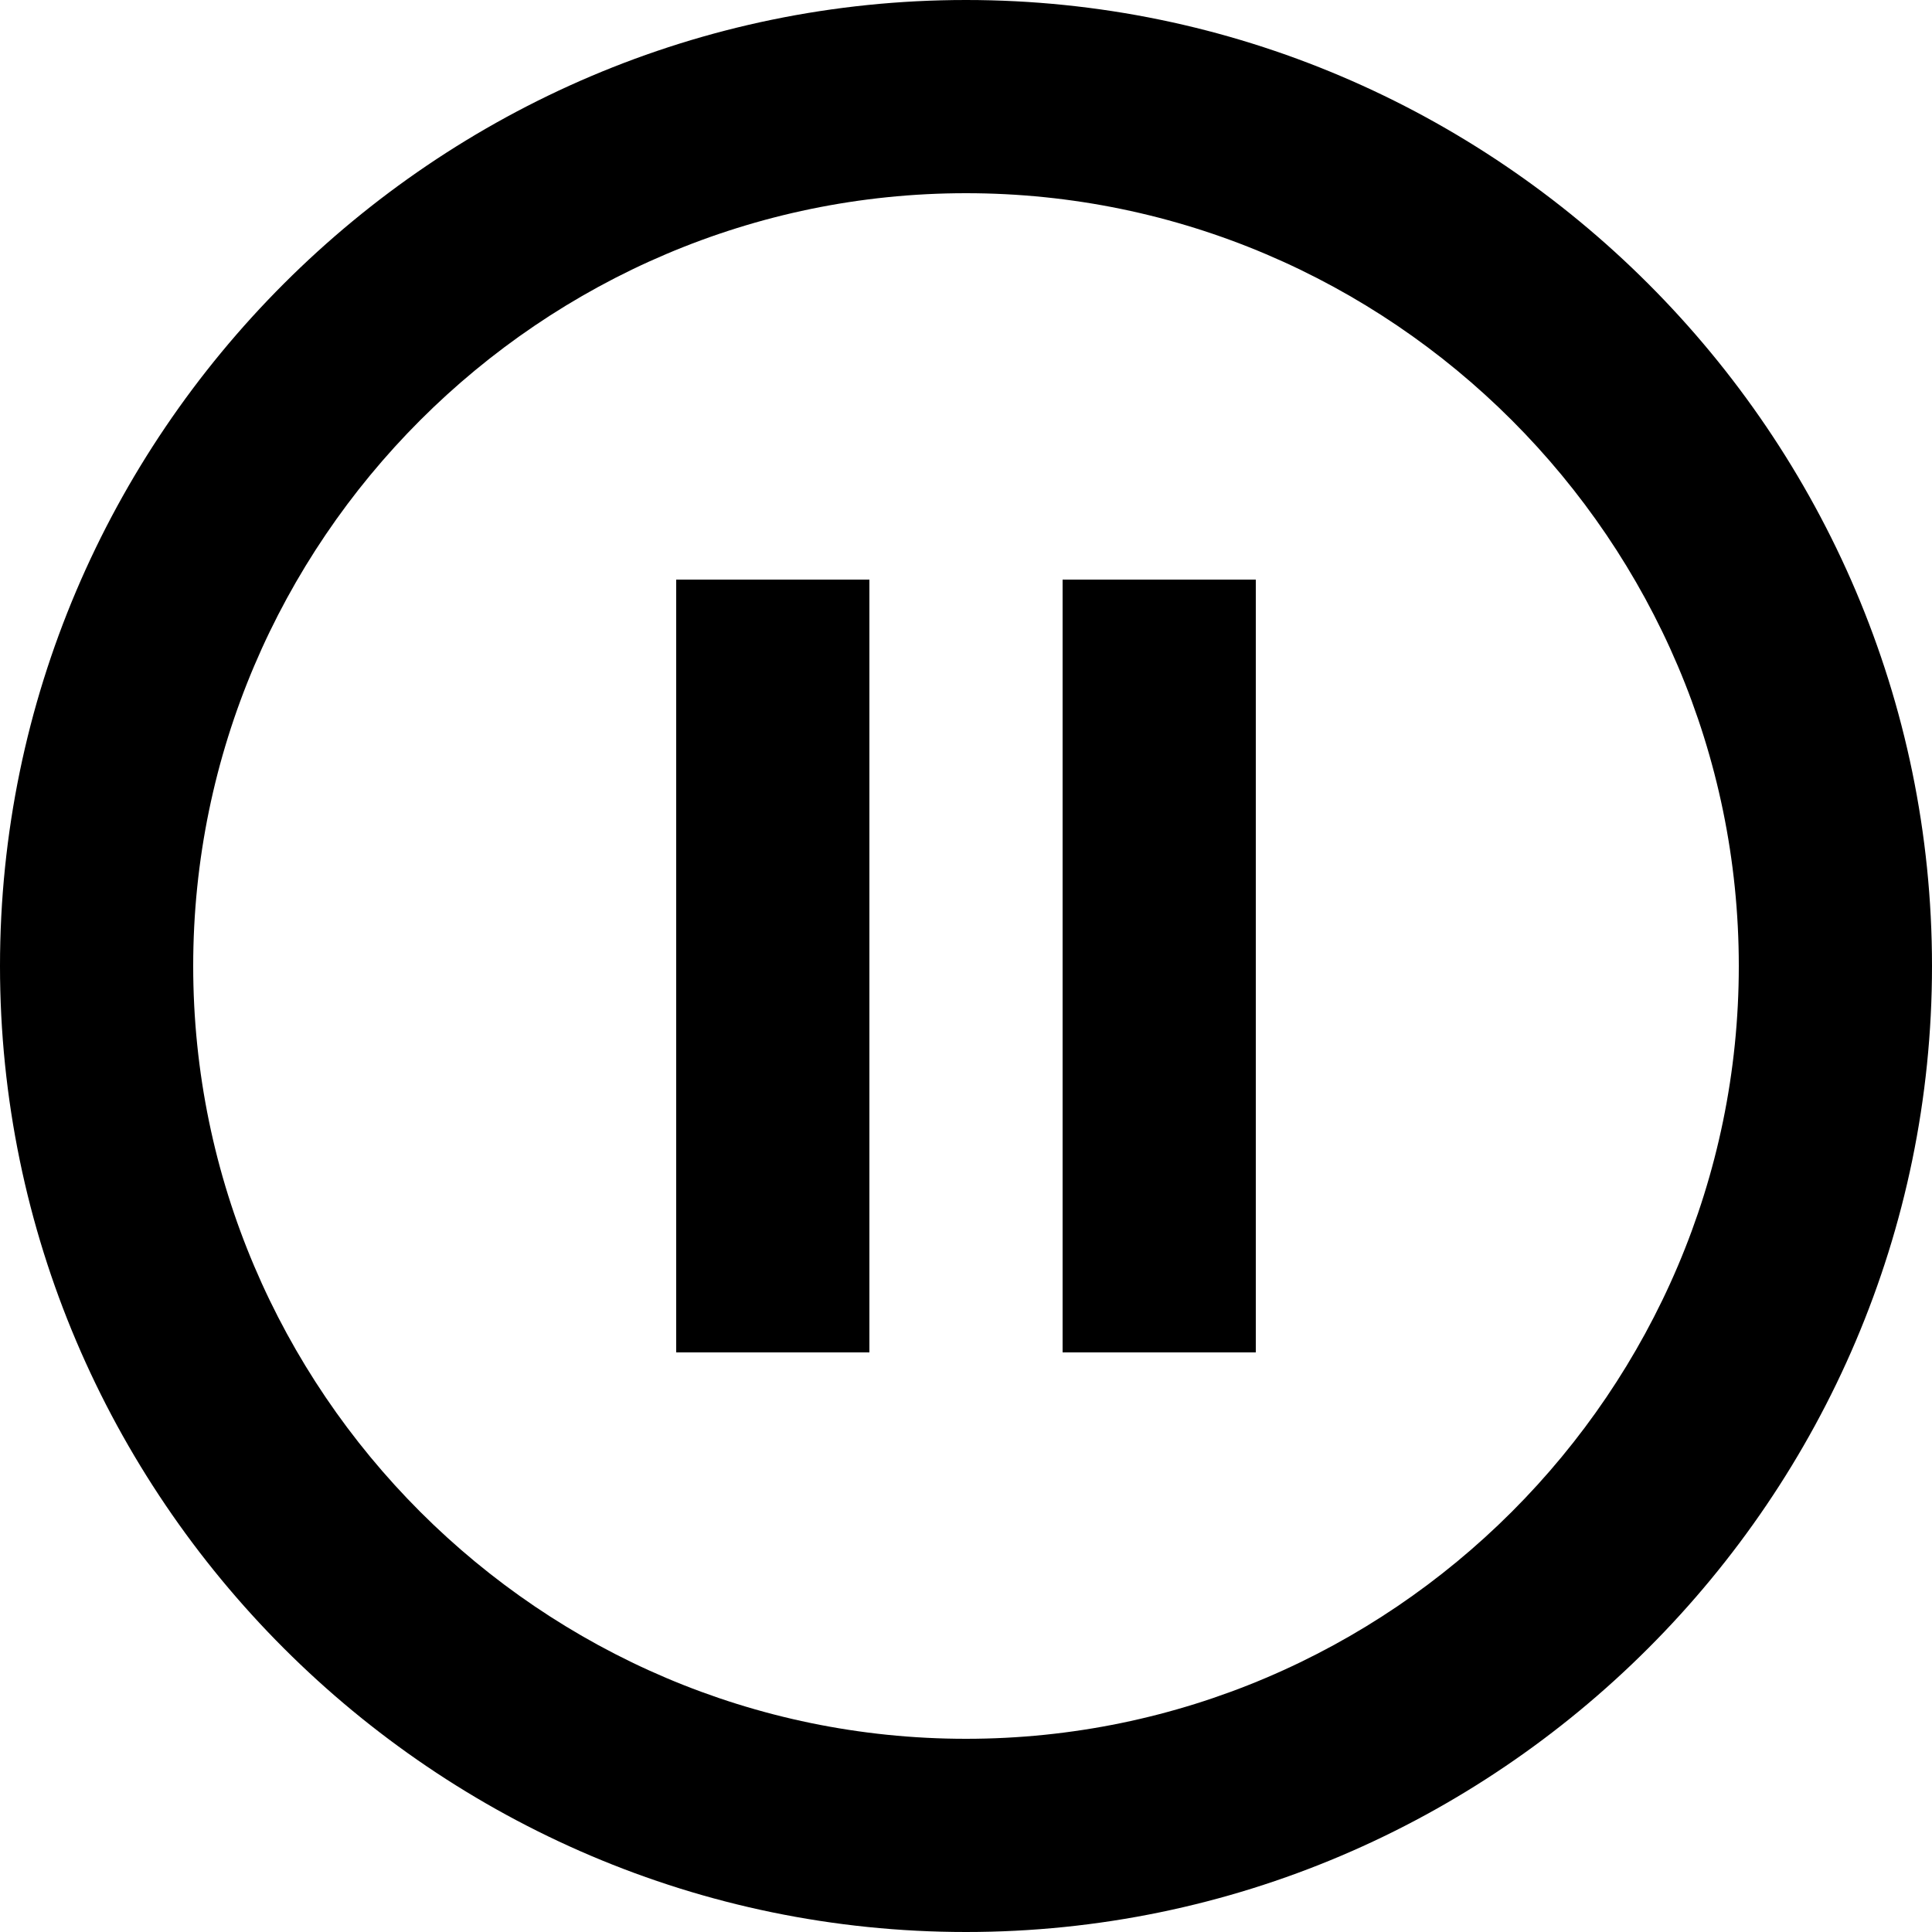
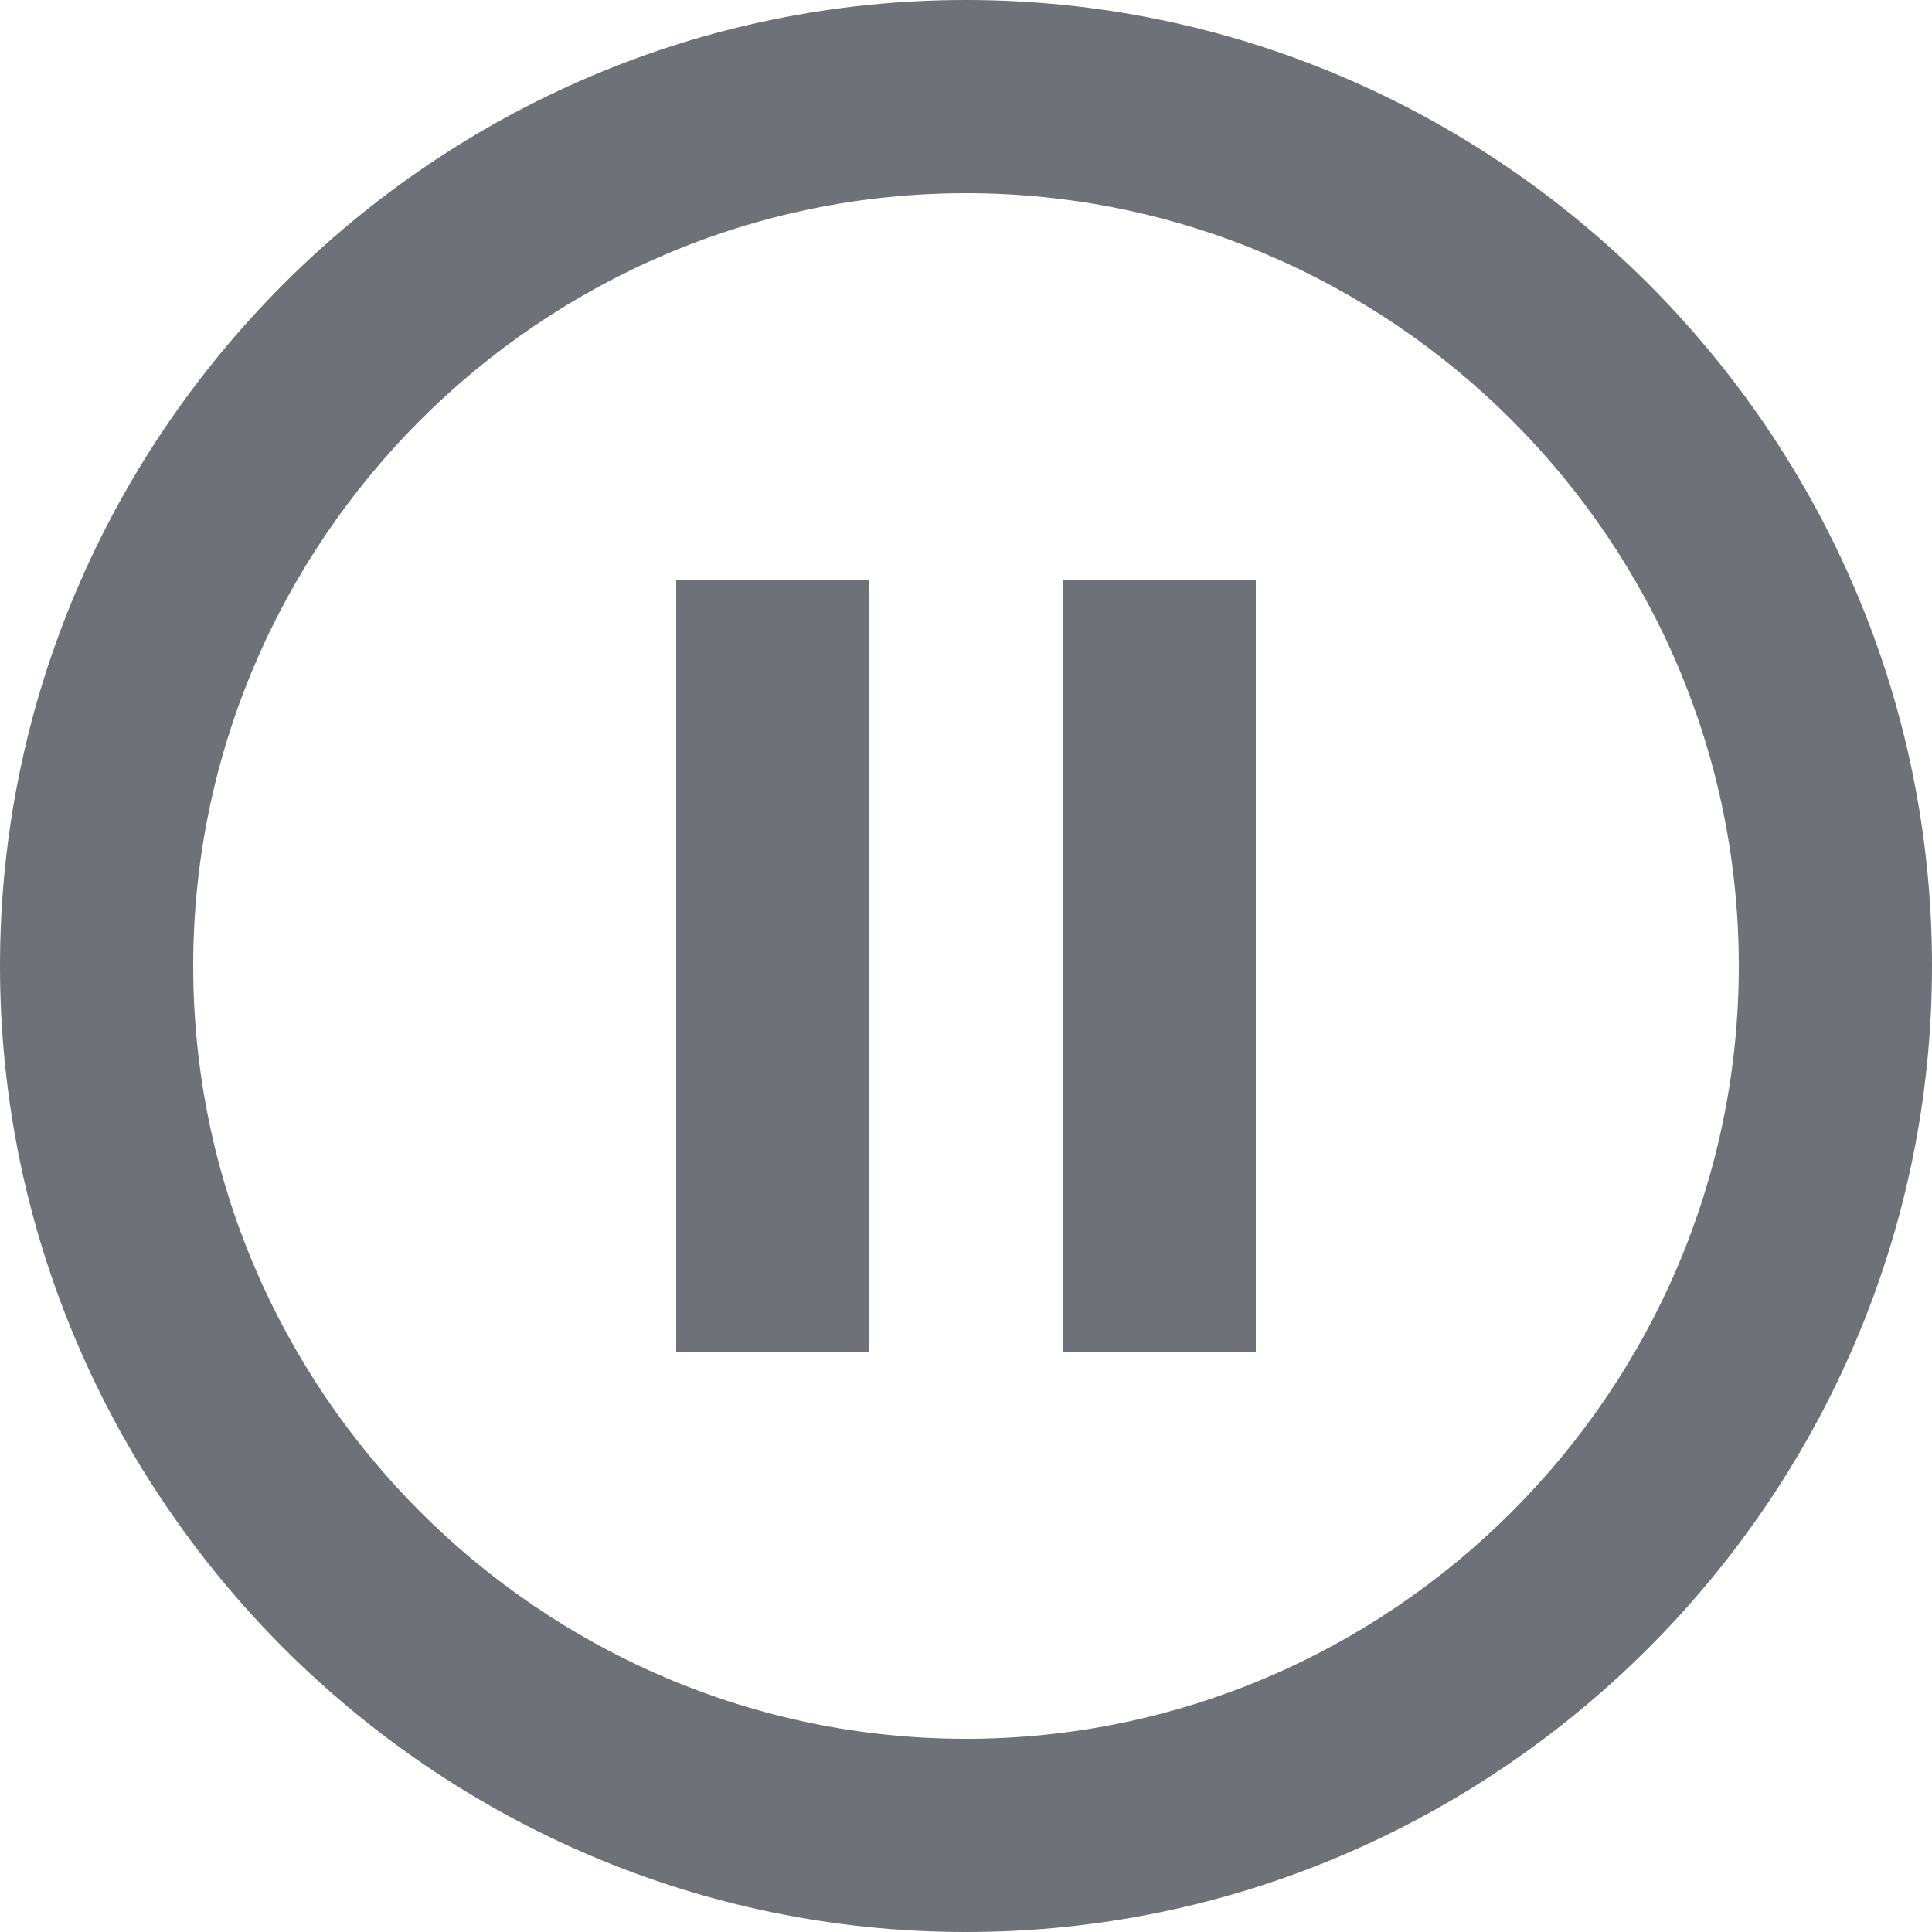
<svg xmlns="http://www.w3.org/2000/svg" version="1.1" id="Capa_1" x="0px" y="0px" width="510px" height="510px" viewBox="0 0 510 510" style="enable-background:new 0 0 510 510;" xml:space="preserve">
  <g>
    <g id="pause-circle-outline">
-       <path d="M178.5,357h51V153h-51V357z M255,0C114.75,0,0,114.75,0,255s114.75,255,255,255s255-114.75,255-255S395.25,0,255,0z     M255,459c-112.2,0-204-91.8-204-204S142.8,51,255,51s204,91.8,204,204S367.2,459,255,459z M280.5,357h51V153h-51V357z" />
+       <path fill="#6E7177" d="M178.5,357h51V153h-51V357z M255,0C114.75,0,0,114.75,0,255s114.75,255,255,255s255-114.75,255-255S395.25,0,255,0z     M255,459c-112.2,0-204-91.8-204-204S142.8,51,255,51s204,91.8,204,204S367.2,459,255,459z M280.5,357h51V153h-51V357z" />
    </g>
  </g>
  <g>
</g>
  <g>
</g>
  <g>
</g>
  <g>
</g>
  <g>
</g>
  <g>
</g>
  <g>
</g>
  <g>
</g>
  <g>
</g>
  <g>
</g>
  <g>
</g>
  <g>
</g>
  <g>
</g>
  <g>
</g>
  <g>
</g>
</svg>
